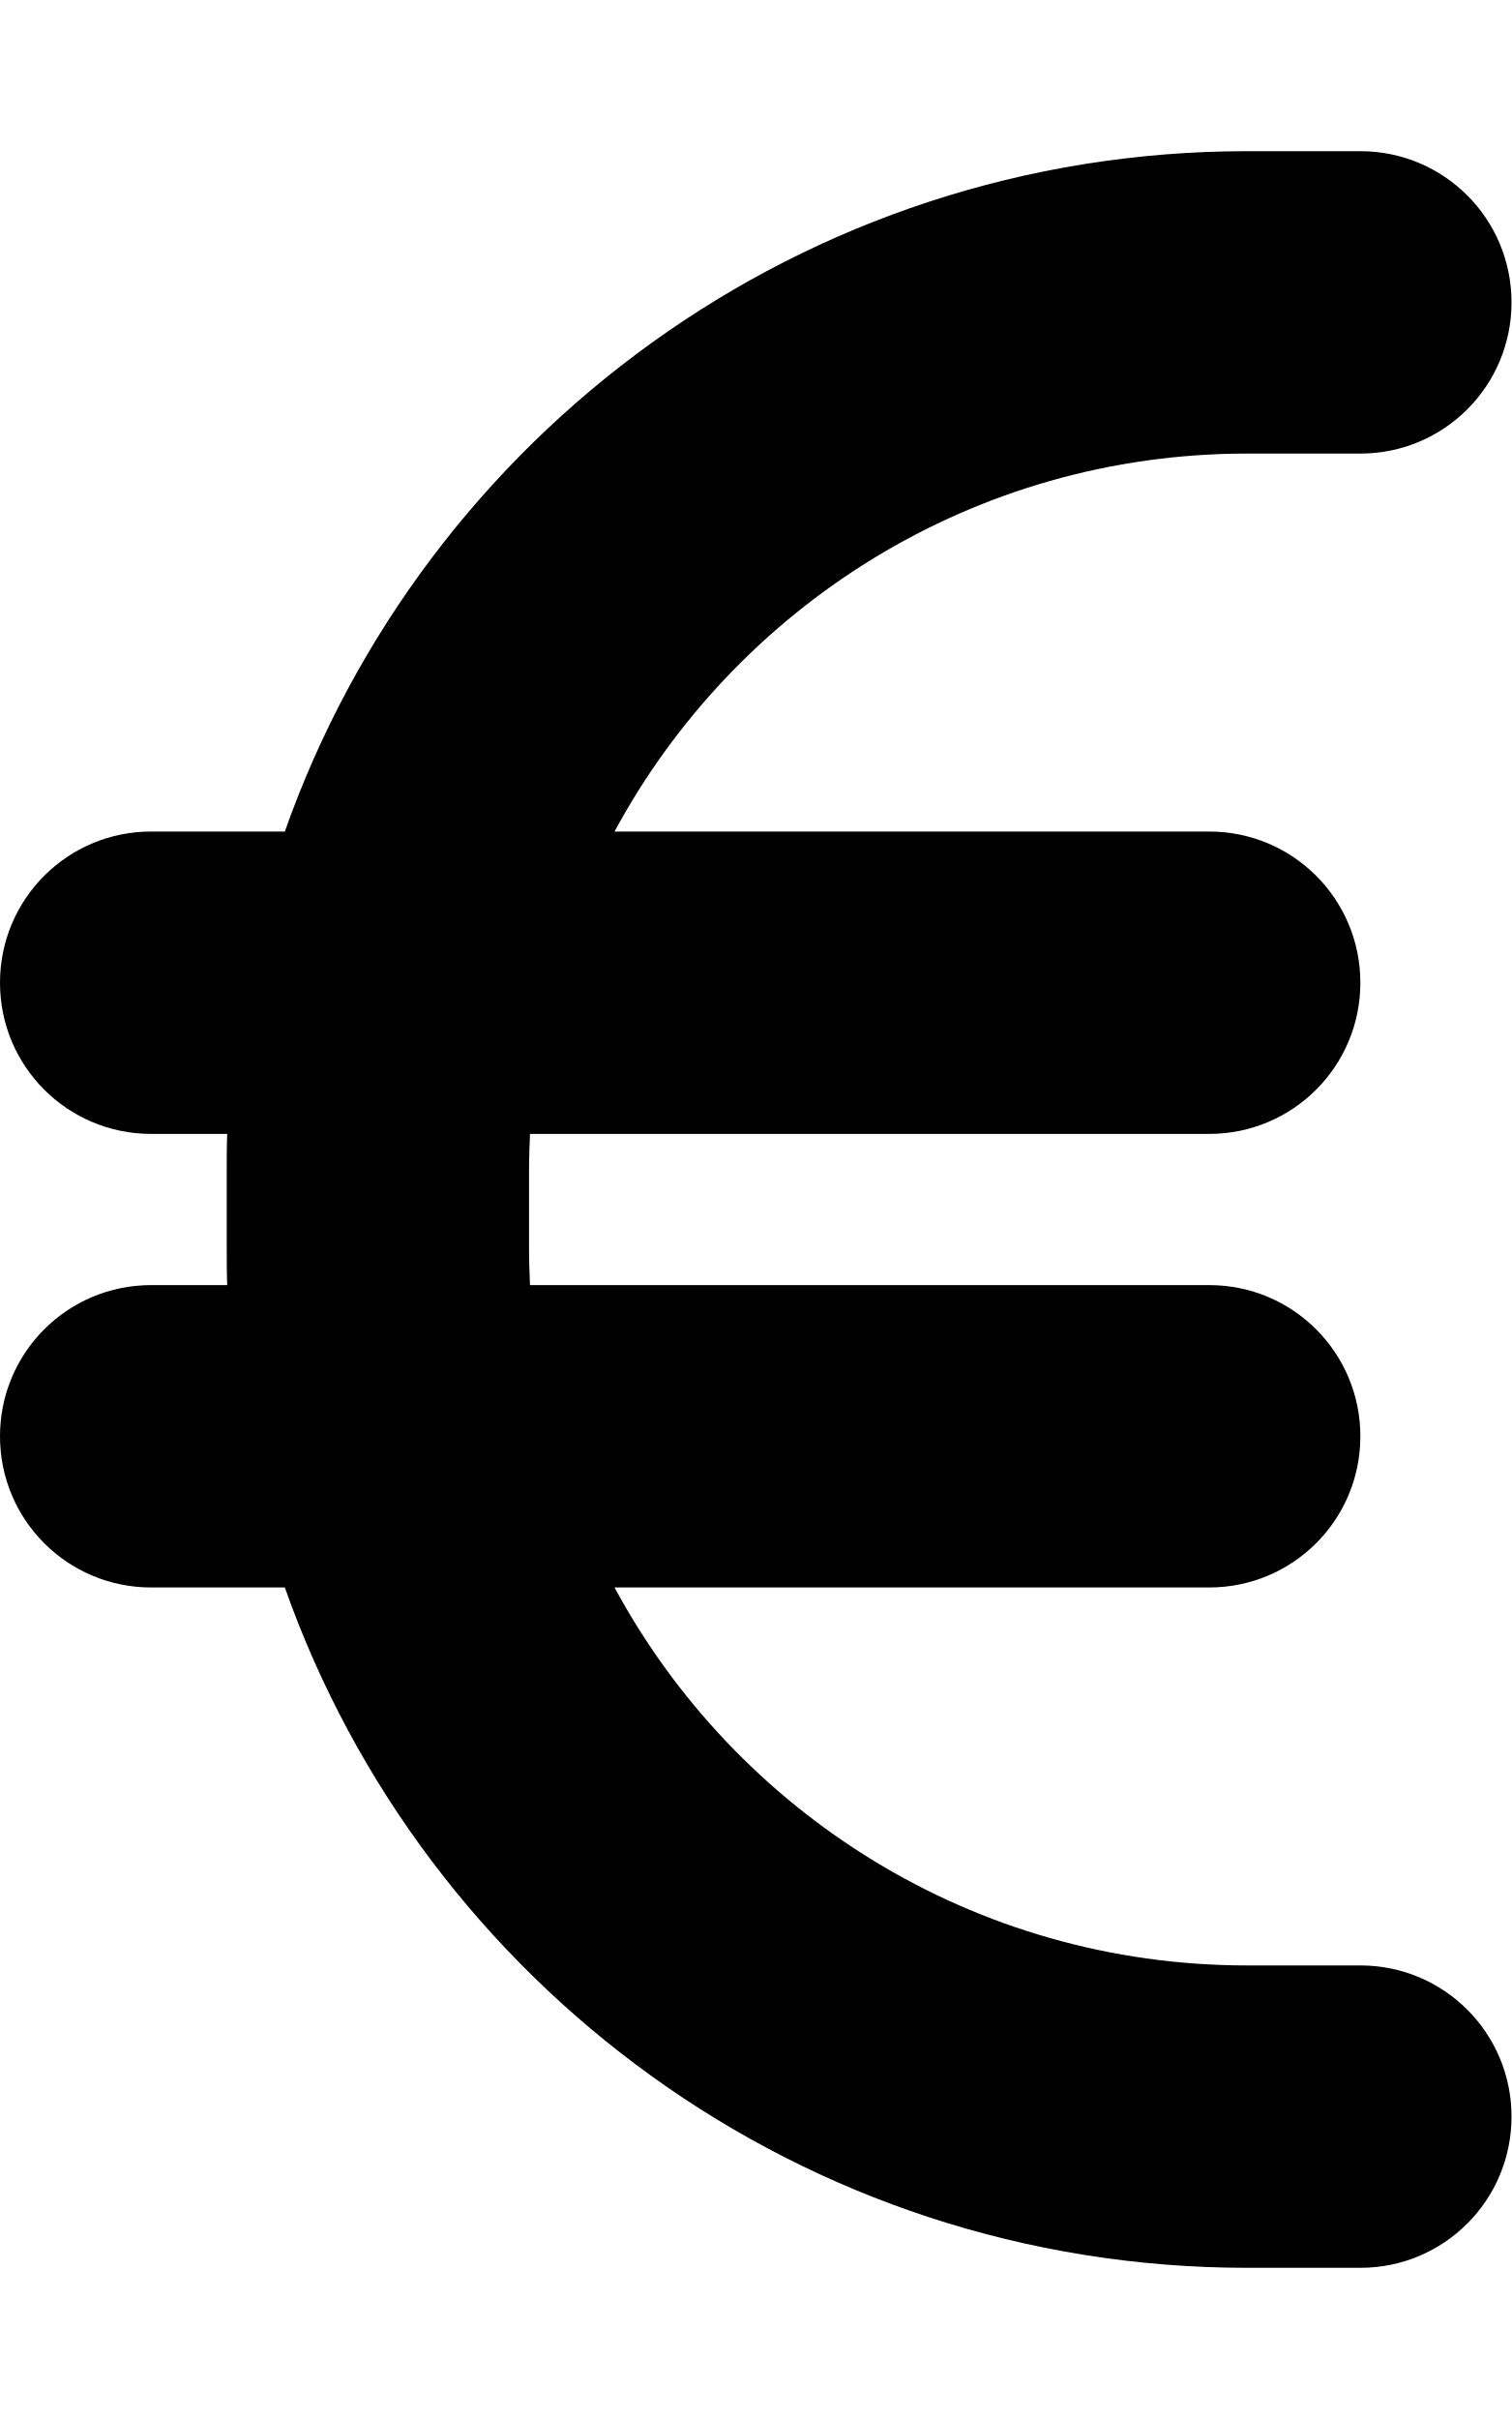
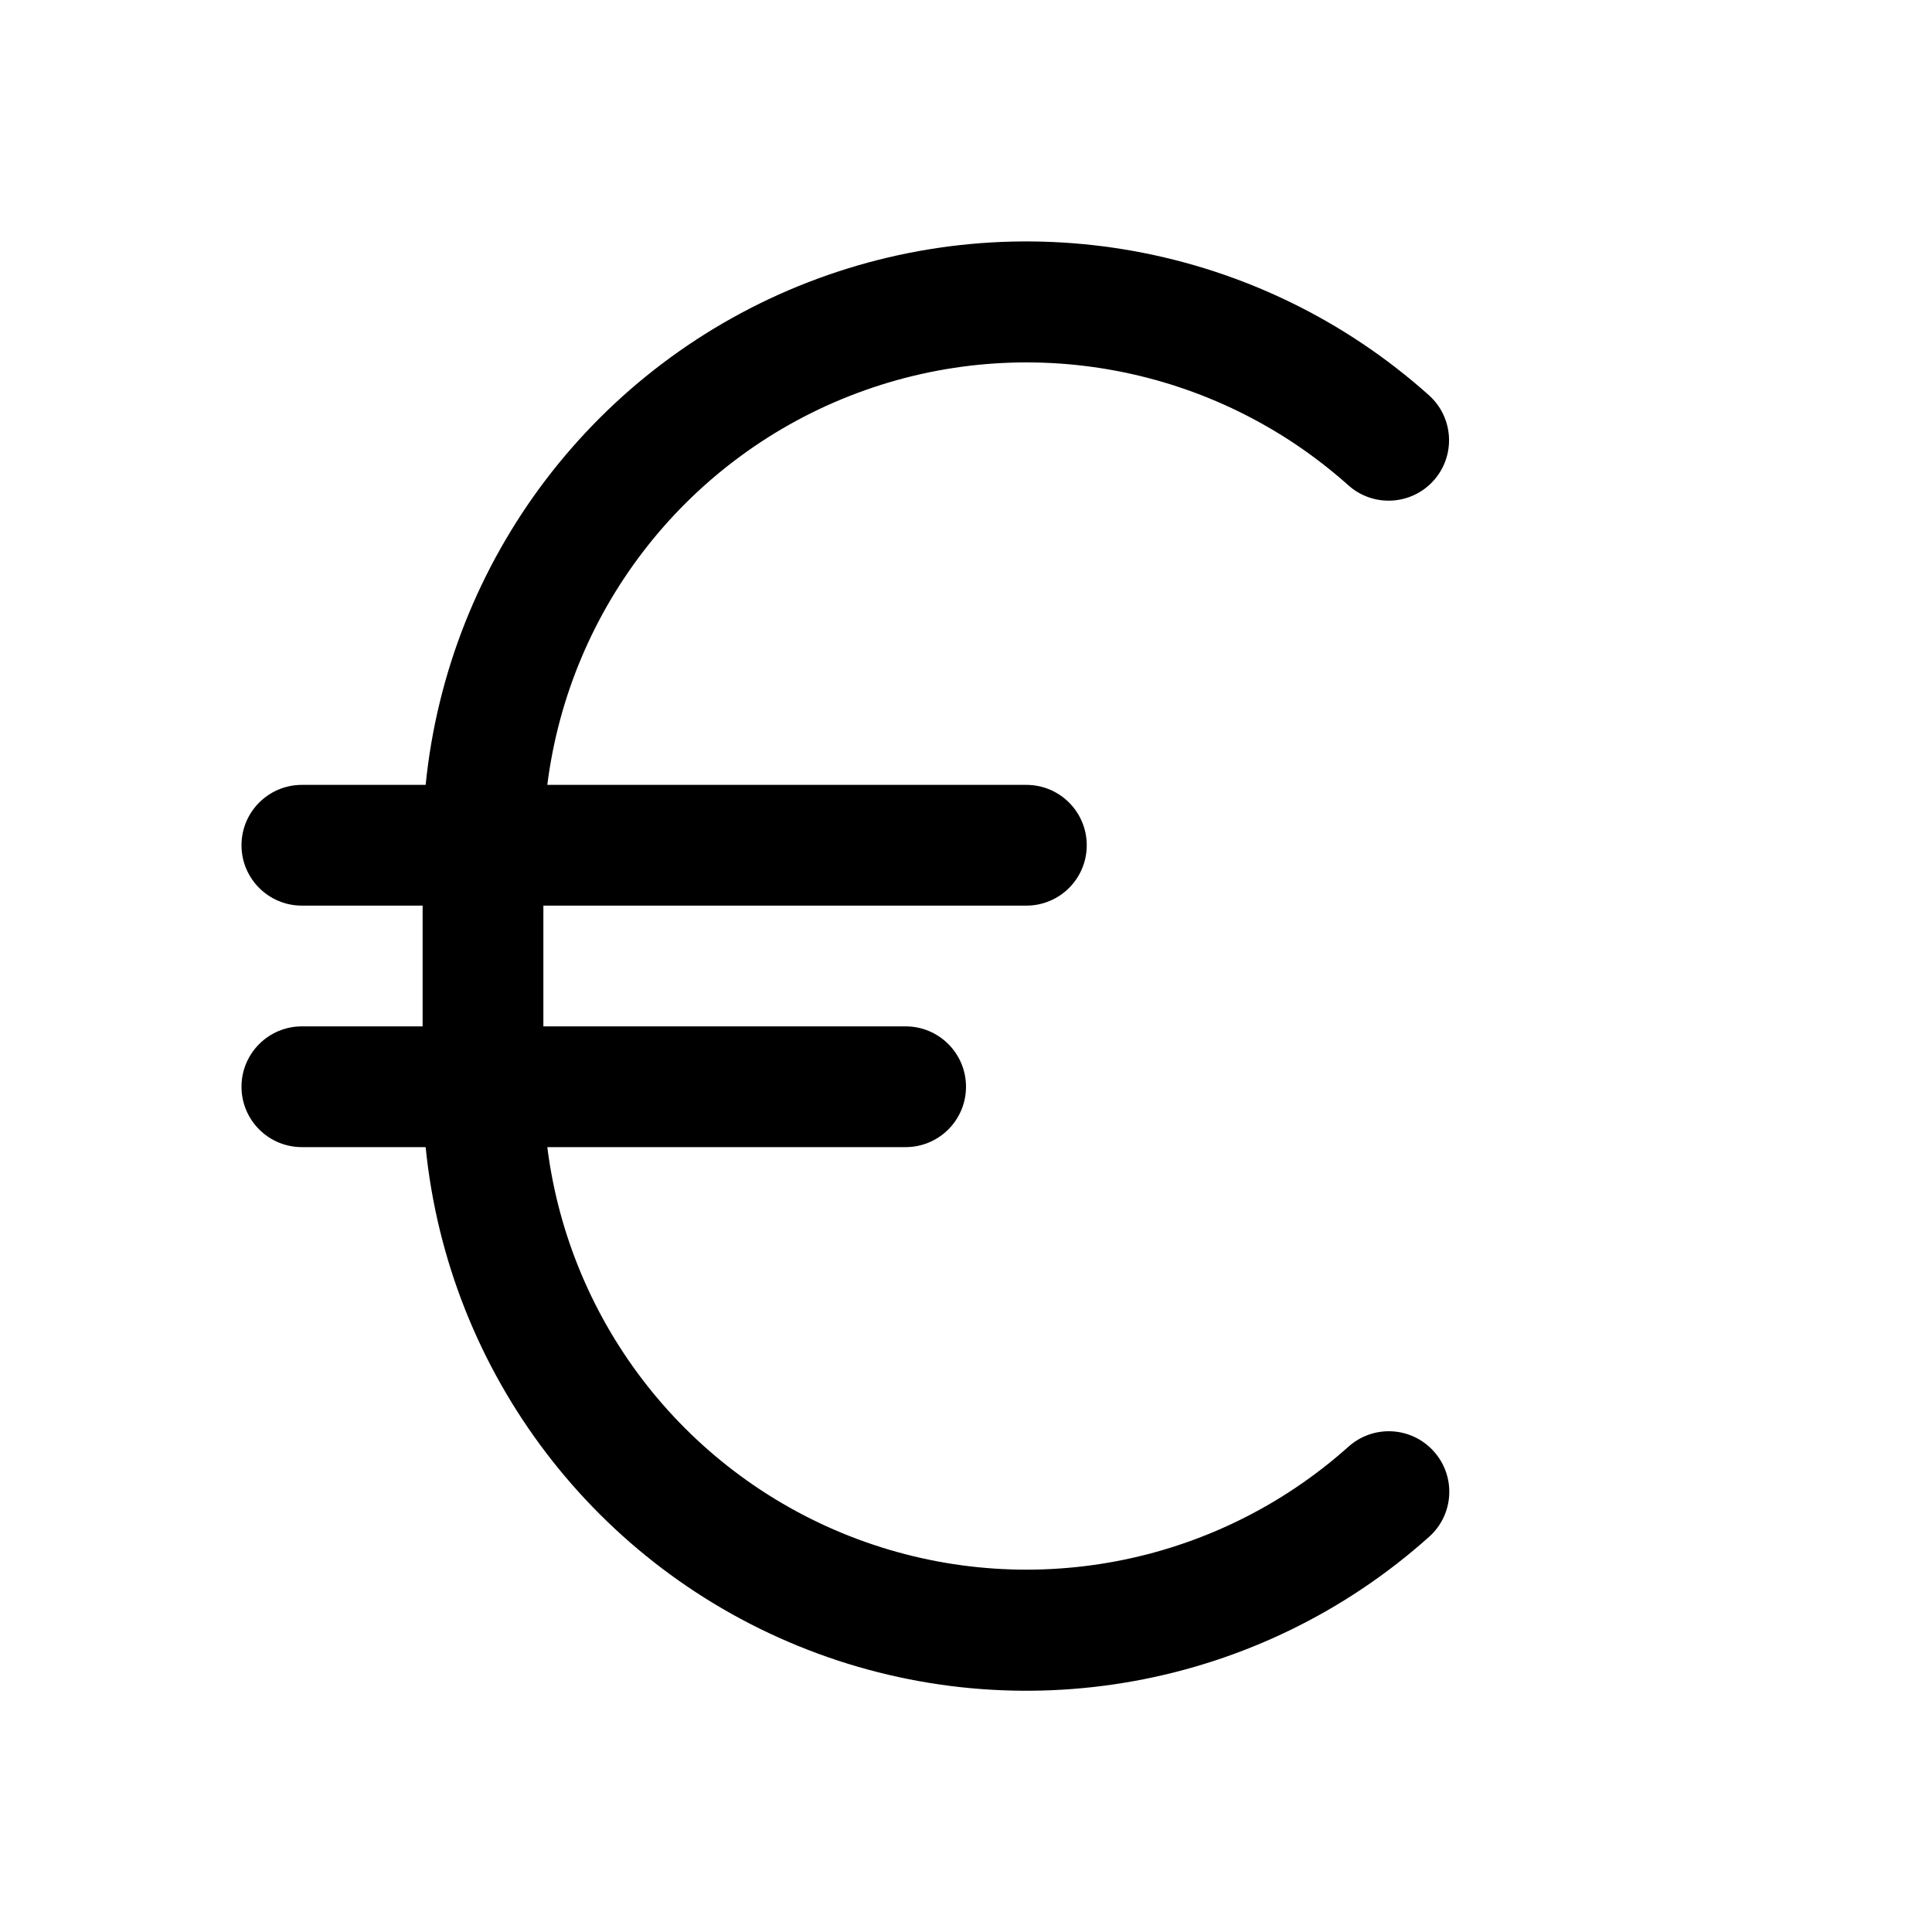
- <svg xmlns="http://www.w3.org/2000/svg" viewBox="0 0 320 512">
-   <path d="M48.1 240c-.1 2.7-.1 5.3-.1 8v16c0 2.7 0 5.3 .1 8H32c-17.7 0-32 14.3-32 32s14.3 32 32 32H60.3C89.9 419.9 170 480 264 480h24c17.7 0 32-14.3 32-32s-14.3-32-32-32H264c-57.9 0-108.2-32.4-133.9-80H256c17.7 0 32-14.3 32-32s-14.3-32-32-32H112.2c-.1-2.6-.2-5.3-.2-8V248c0-2.7 .1-5.4 .2-8H256c17.7 0 32-14.3 32-32s-14.3-32-32-32H130.1c25.7-47.6 76-80 133.9-80h24c17.7 0 32-14.3 32-32s-14.3-32-32-32H264C170 32 89.9 92.1 60.3 176H32c-17.7 0-32 14.3-32 32s14.3 32 32 32H48.1z" />
+ <svg xmlns="http://www.w3.org/2000/svg" width="32" height="32" fill="#000000" viewBox="0 0 256 256">
+   <path d="M190,192.33a8,8,0,0,1-.63,11.3A80,80,0,0,1,56.4,152H40a8,8,0,0,1,0-16H56V120H40a8,8,0,0,1,0-16H56.4A80,80,0,0,1,189.34,52.37,8,8,0,0,1,178.66,64.3,64,64,0,0,0,72.52,104H136a8,8,0,0,1,0,16H72v16h48a8,8,0,0,1,0,16H72.52a64,64,0,0,0,106.14,39.71A8,8,0,0,1,190,192.33Z" />
</svg>
